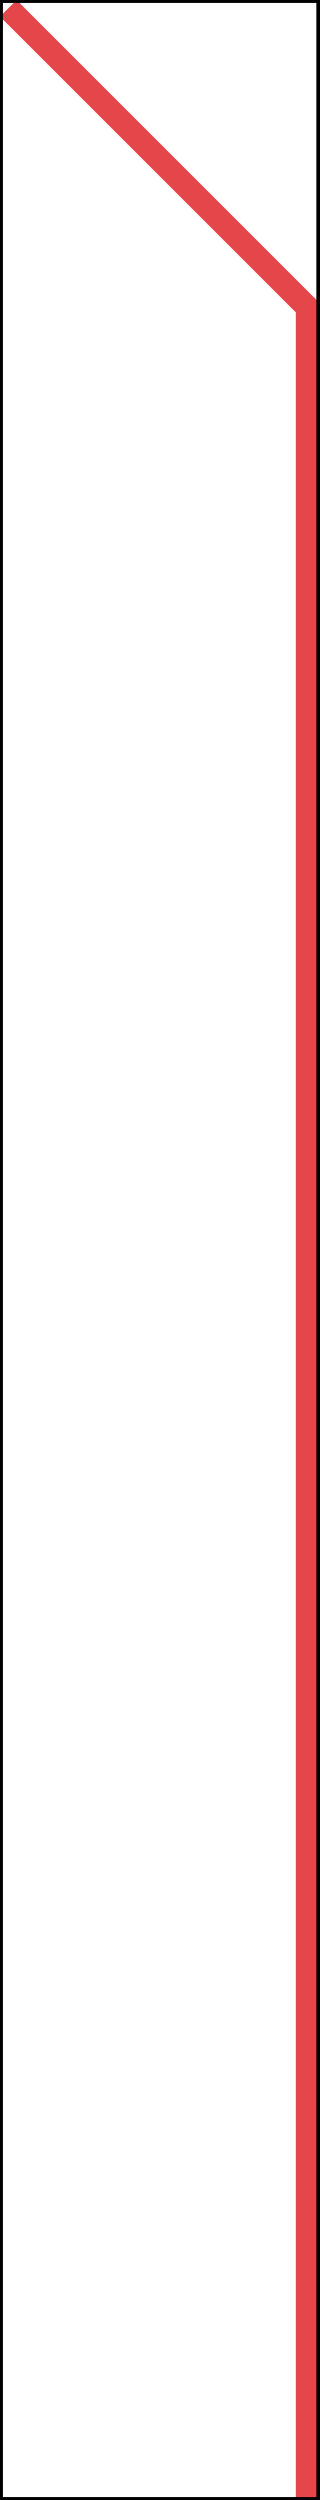
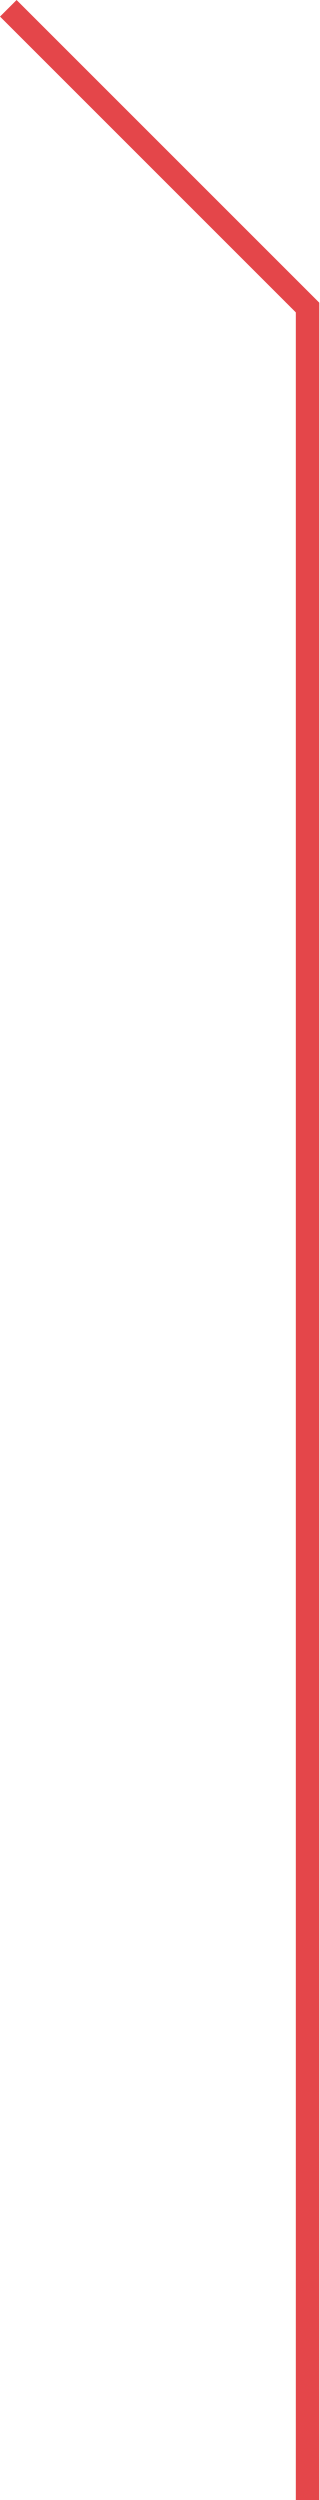
<svg xmlns="http://www.w3.org/2000/svg" xmlns:xlink="http://www.w3.org/1999/xlink" version="1.1" id="Layer_1" x="0px" y="0px" width="54.413px" height="426.044px" viewBox="0 0 54.413 426.044" enable-background="new 0 0 54.413 426.044" xml:space="preserve">
  <g>
    <defs>
      <rect id="SVGID_1_" width="54.413" height="426.044" />
    </defs>
    <clipPath id="SVGID_2_">
      <use xlink:href="#SVGID_1_" overflow="visible" />
    </clipPath>
-     <polyline clip-path="url(#SVGID_2_)" fill="none" stroke="#e4464a" stroke-width="4" stroke-miterlimit="10" points="   52.412,426.044 52.412,52.413 1.414,1.414  " />
-     <use xlink:href="#SVGID_1_" overflow="visible" fill="none" stroke="#000000" stroke-miterlimit="10" />
+     <polyline clip-path="url(#SVGID_2_)" fill="none" stroke="#e4464a" stroke-width="4" stroke-miterlimit="10" points="   52.412,426.044 52.412,52.413 1.414,1.414" />
  </g>
  <g>
</g>
</svg>
